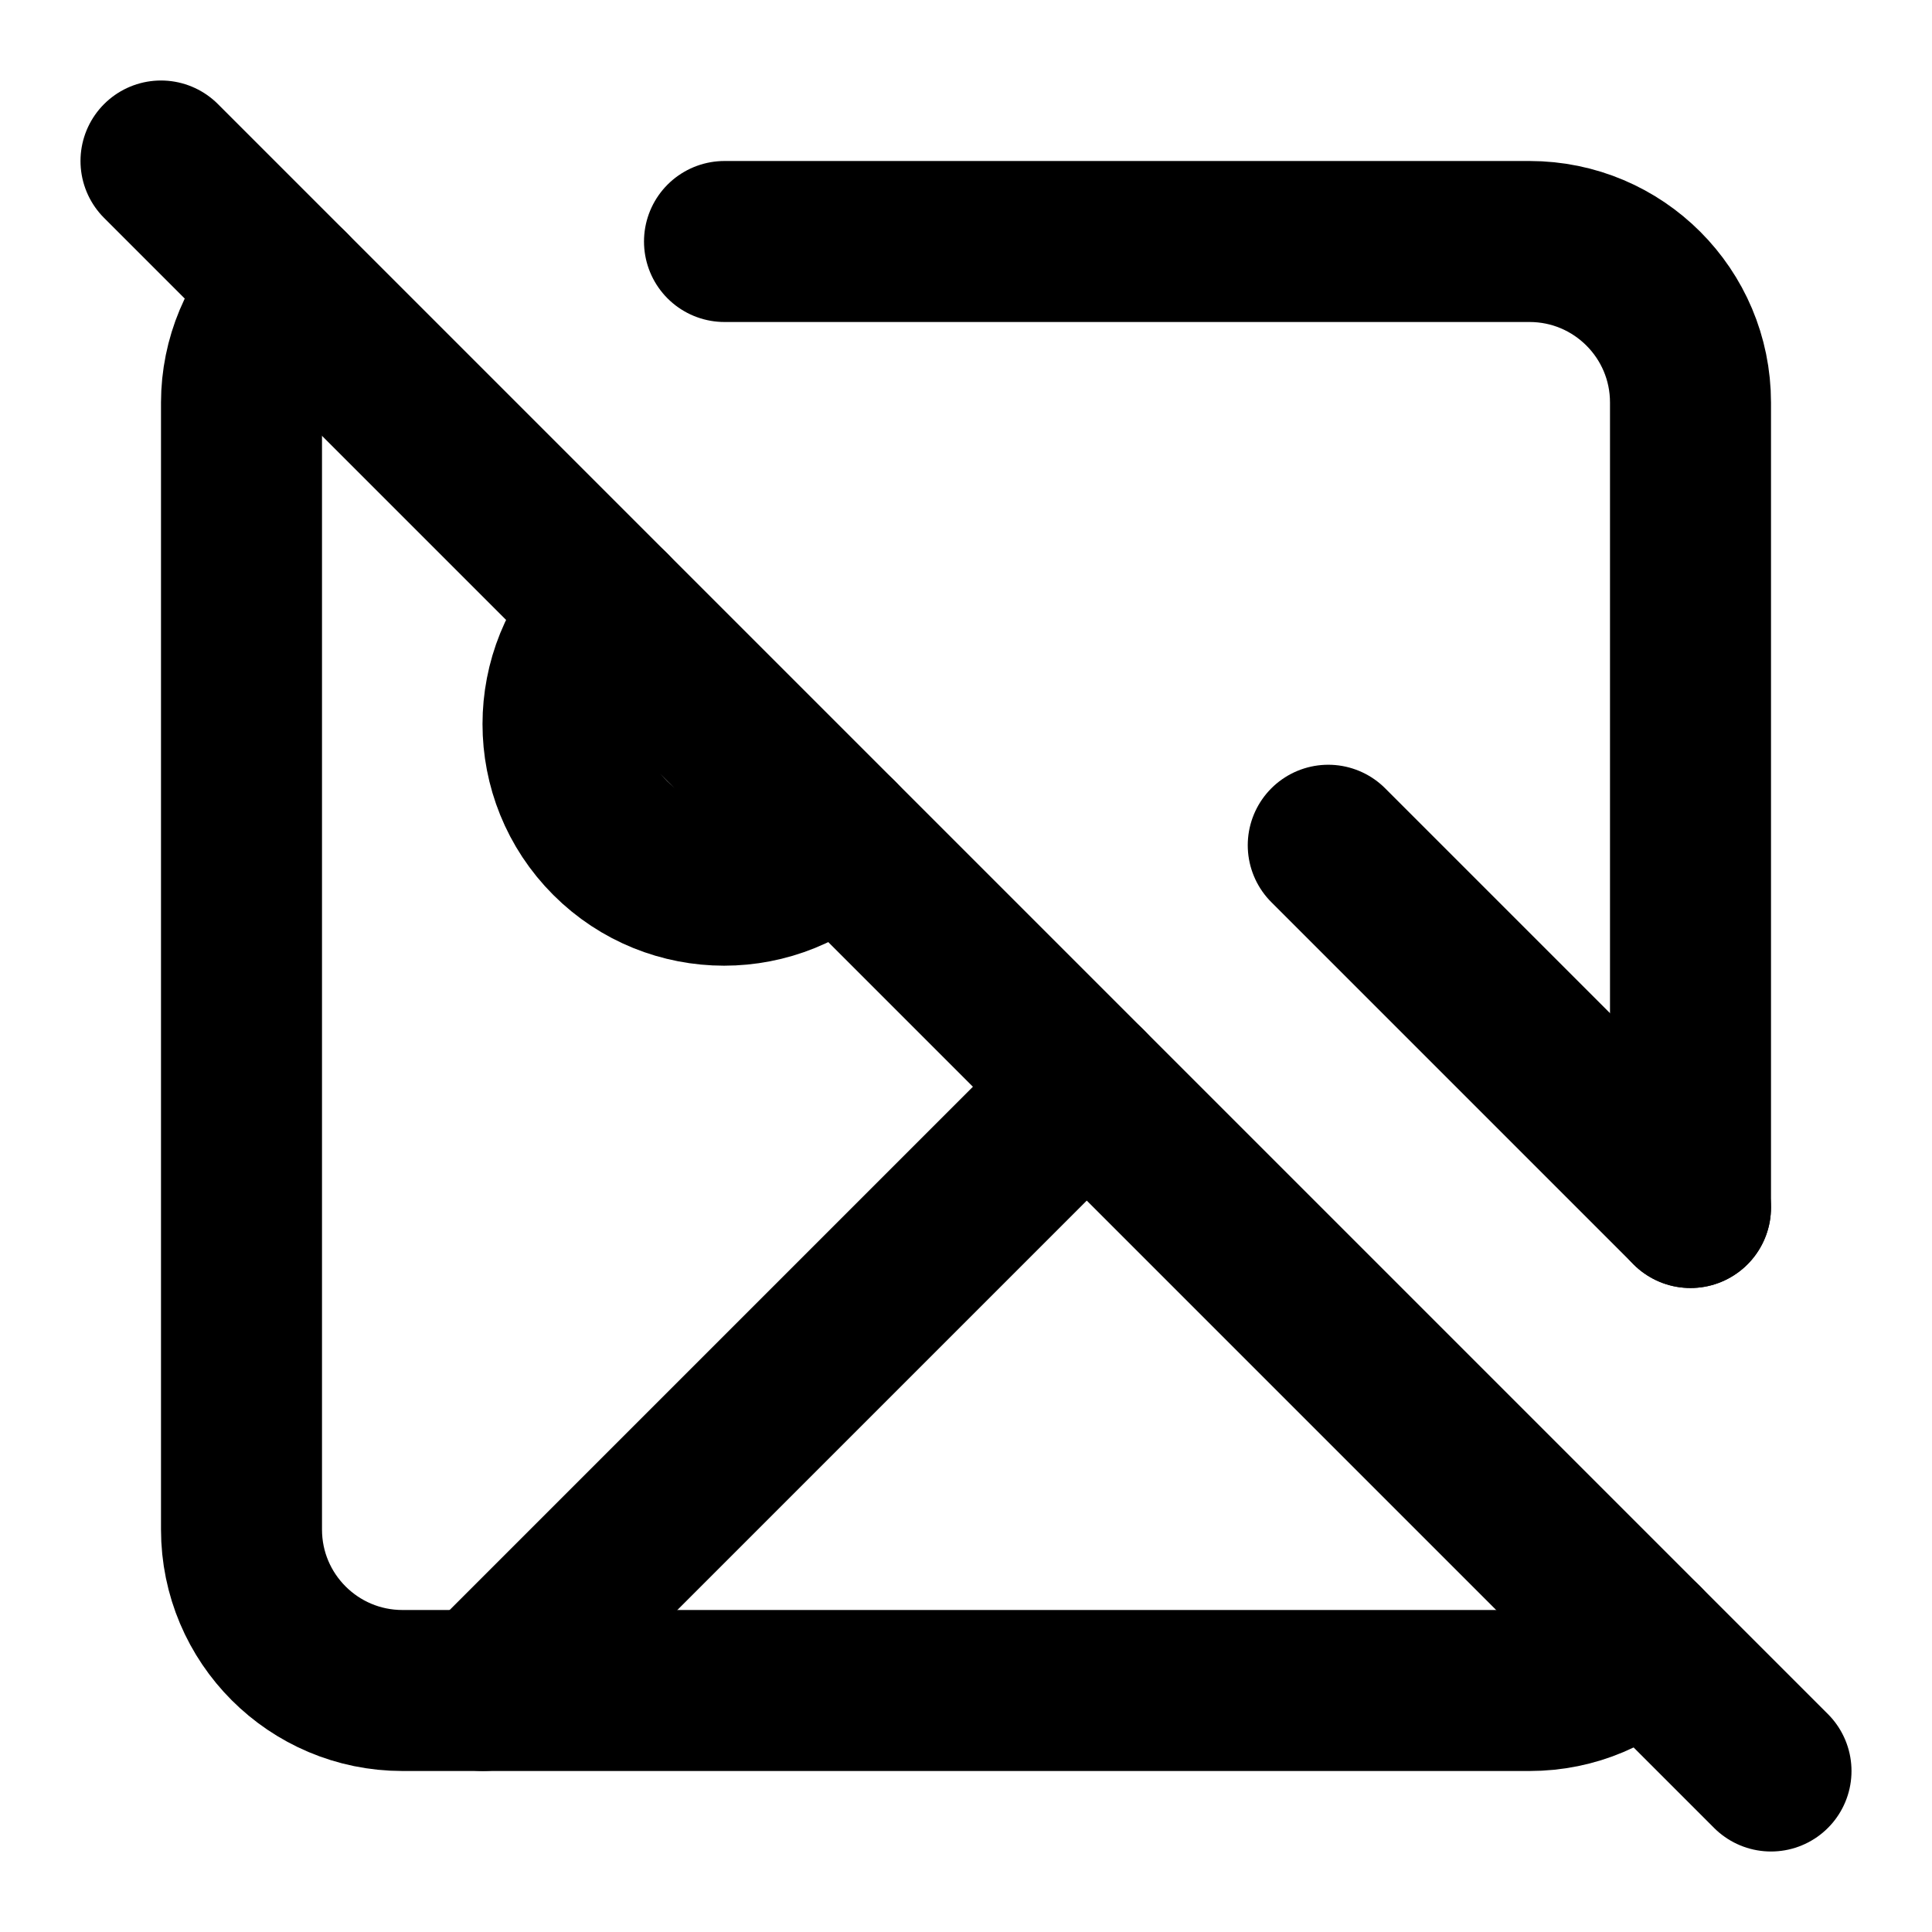
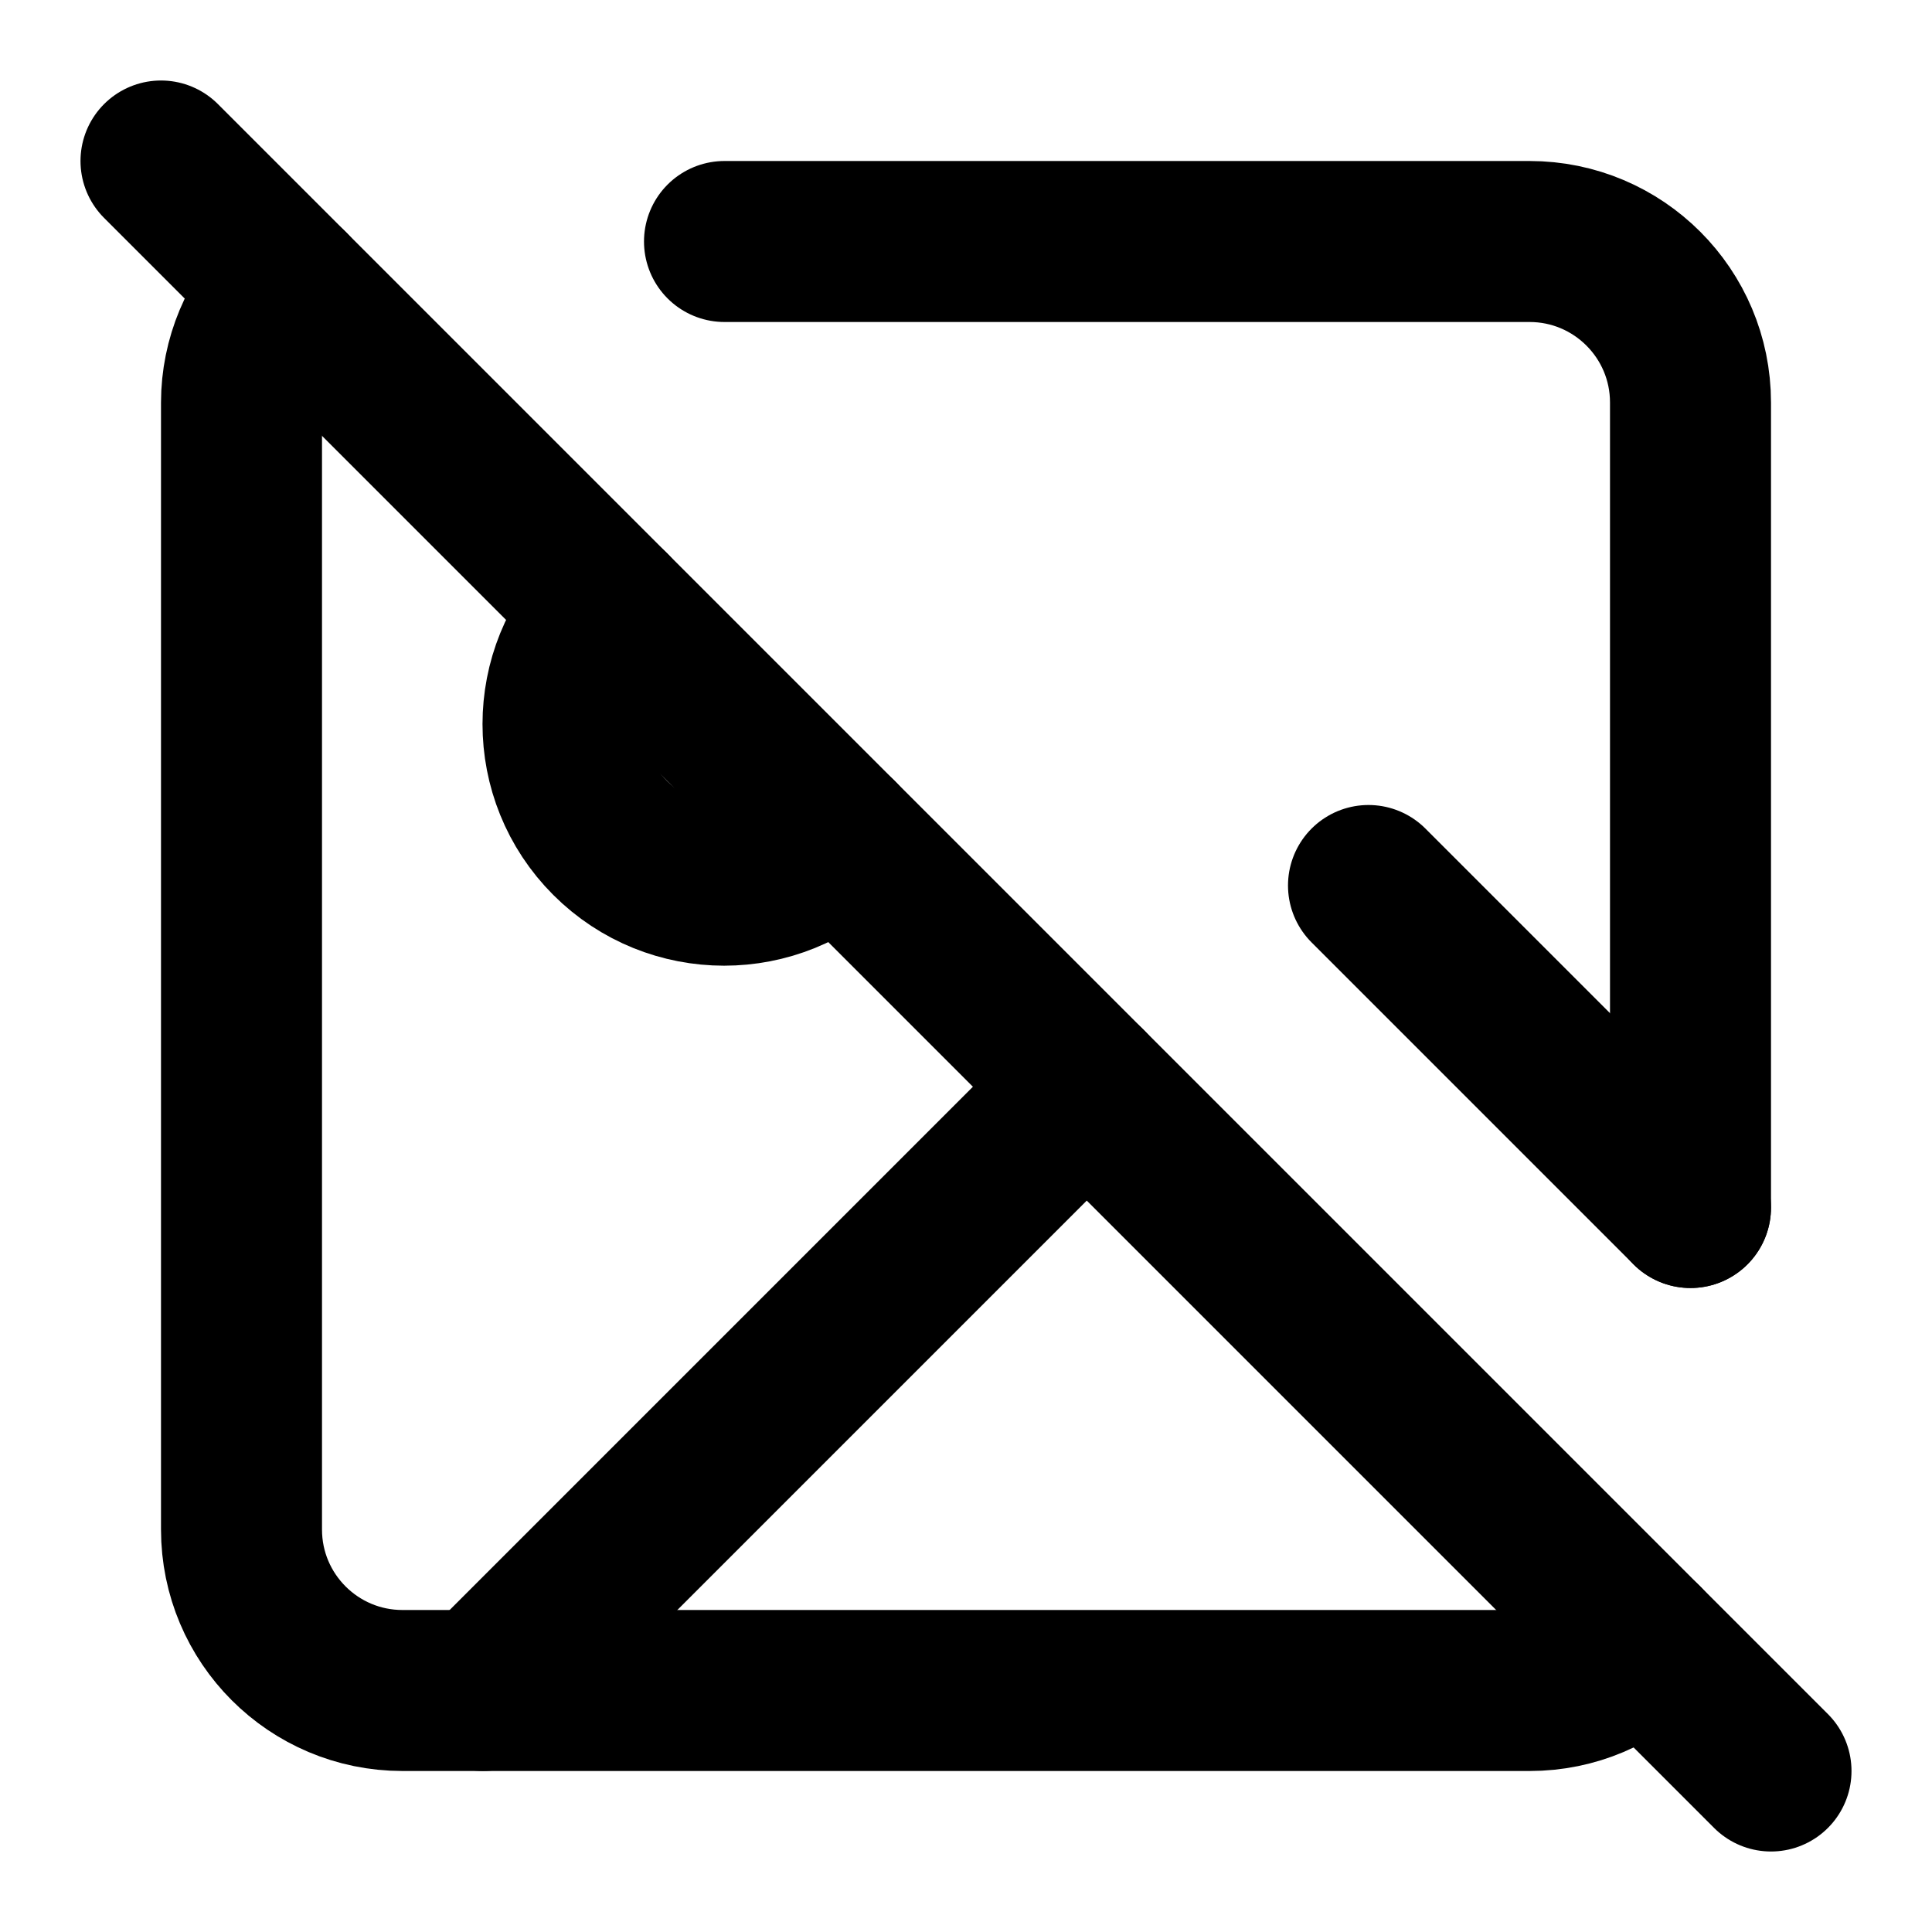
<svg xmlns="http://www.w3.org/2000/svg" width="24" height="24" viewBox="0 0 24 24" fill="none" stroke="currentColor" stroke-width="2" stroke-linecap="round" stroke-linejoin="round">
  <line x1="2" y1="2" x2="22" y2="22" />
  <path d="M10.41 10.41a2 2 0 1 1-2.83-2.83" />
  <line x1="13.5" y1="13.5" x2="6" y2="21" />
-   <line x1="16.5" y1="10.5" x2="21" y2="15" />
+   <line x1="17" y1="11" x2="21" y2="15" />
  <path d="M3.59 3.59A1.99 1.99 0 0 0 3 5v14a2 2 0 0 0 2 2h14c.55 0 1.052-.22 1.41-.59" />
  <path d="M21 15V5a2 2 0 0 0-2-2H9" />
</svg>
